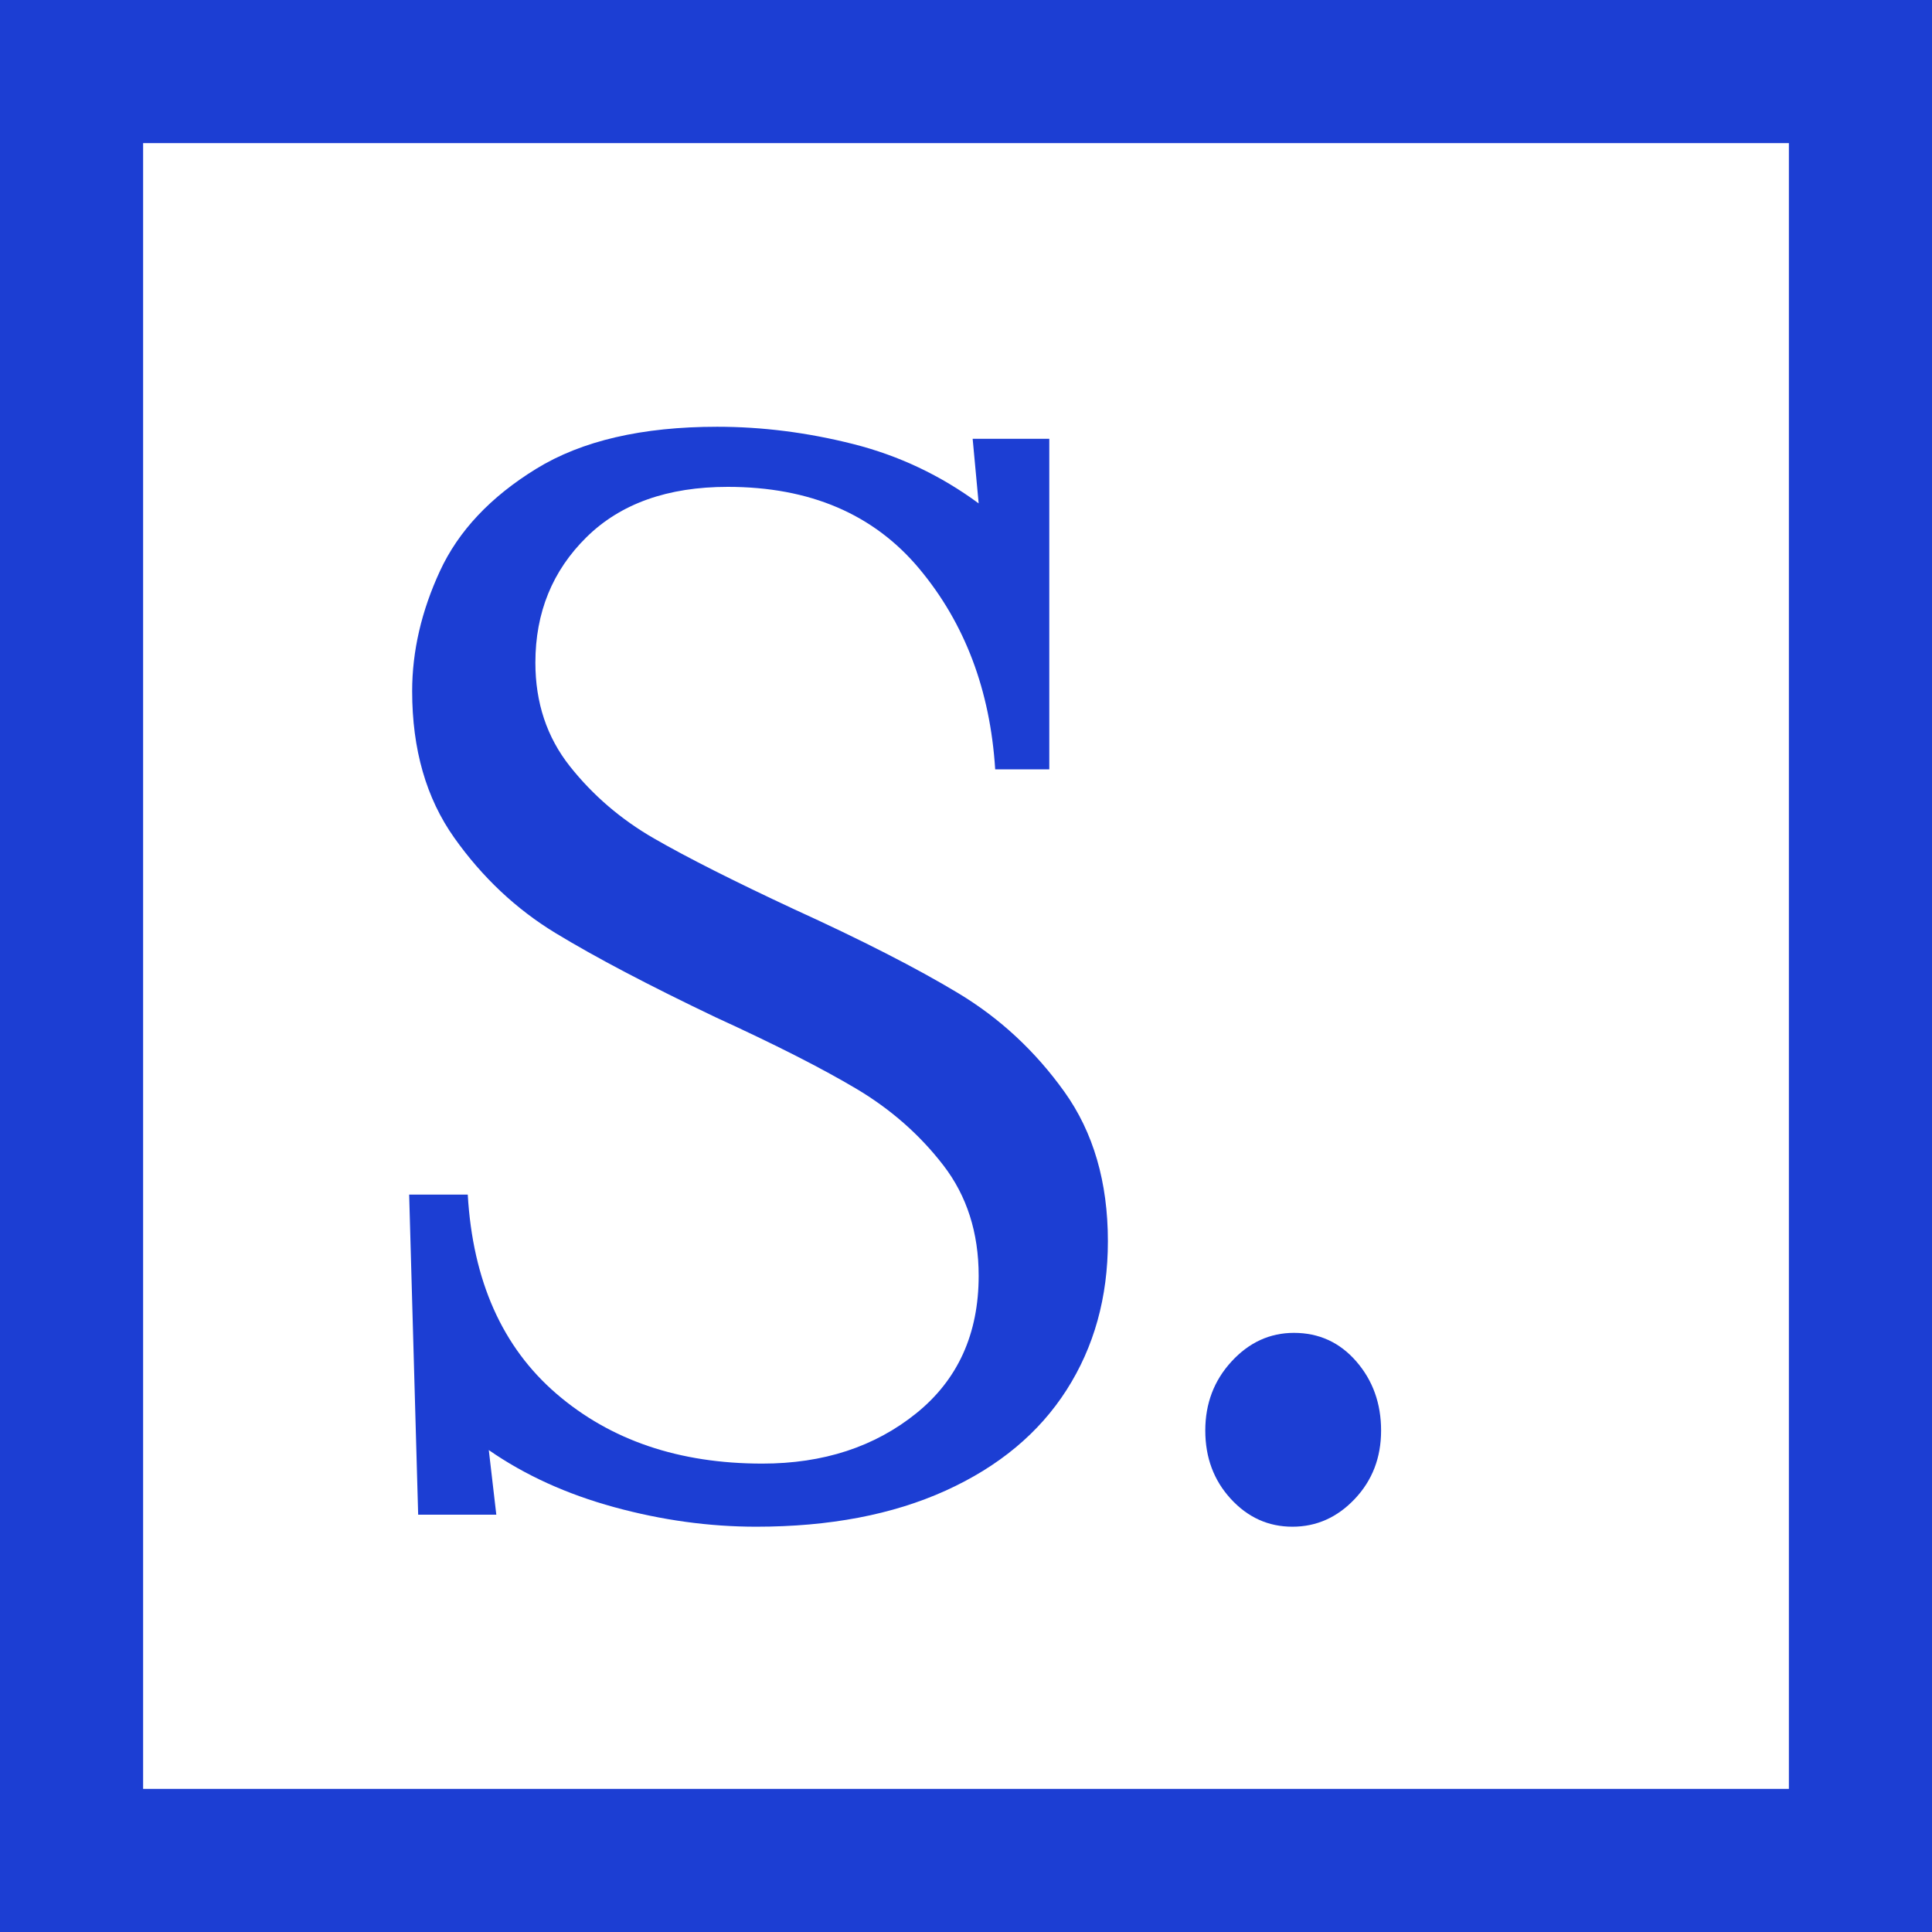
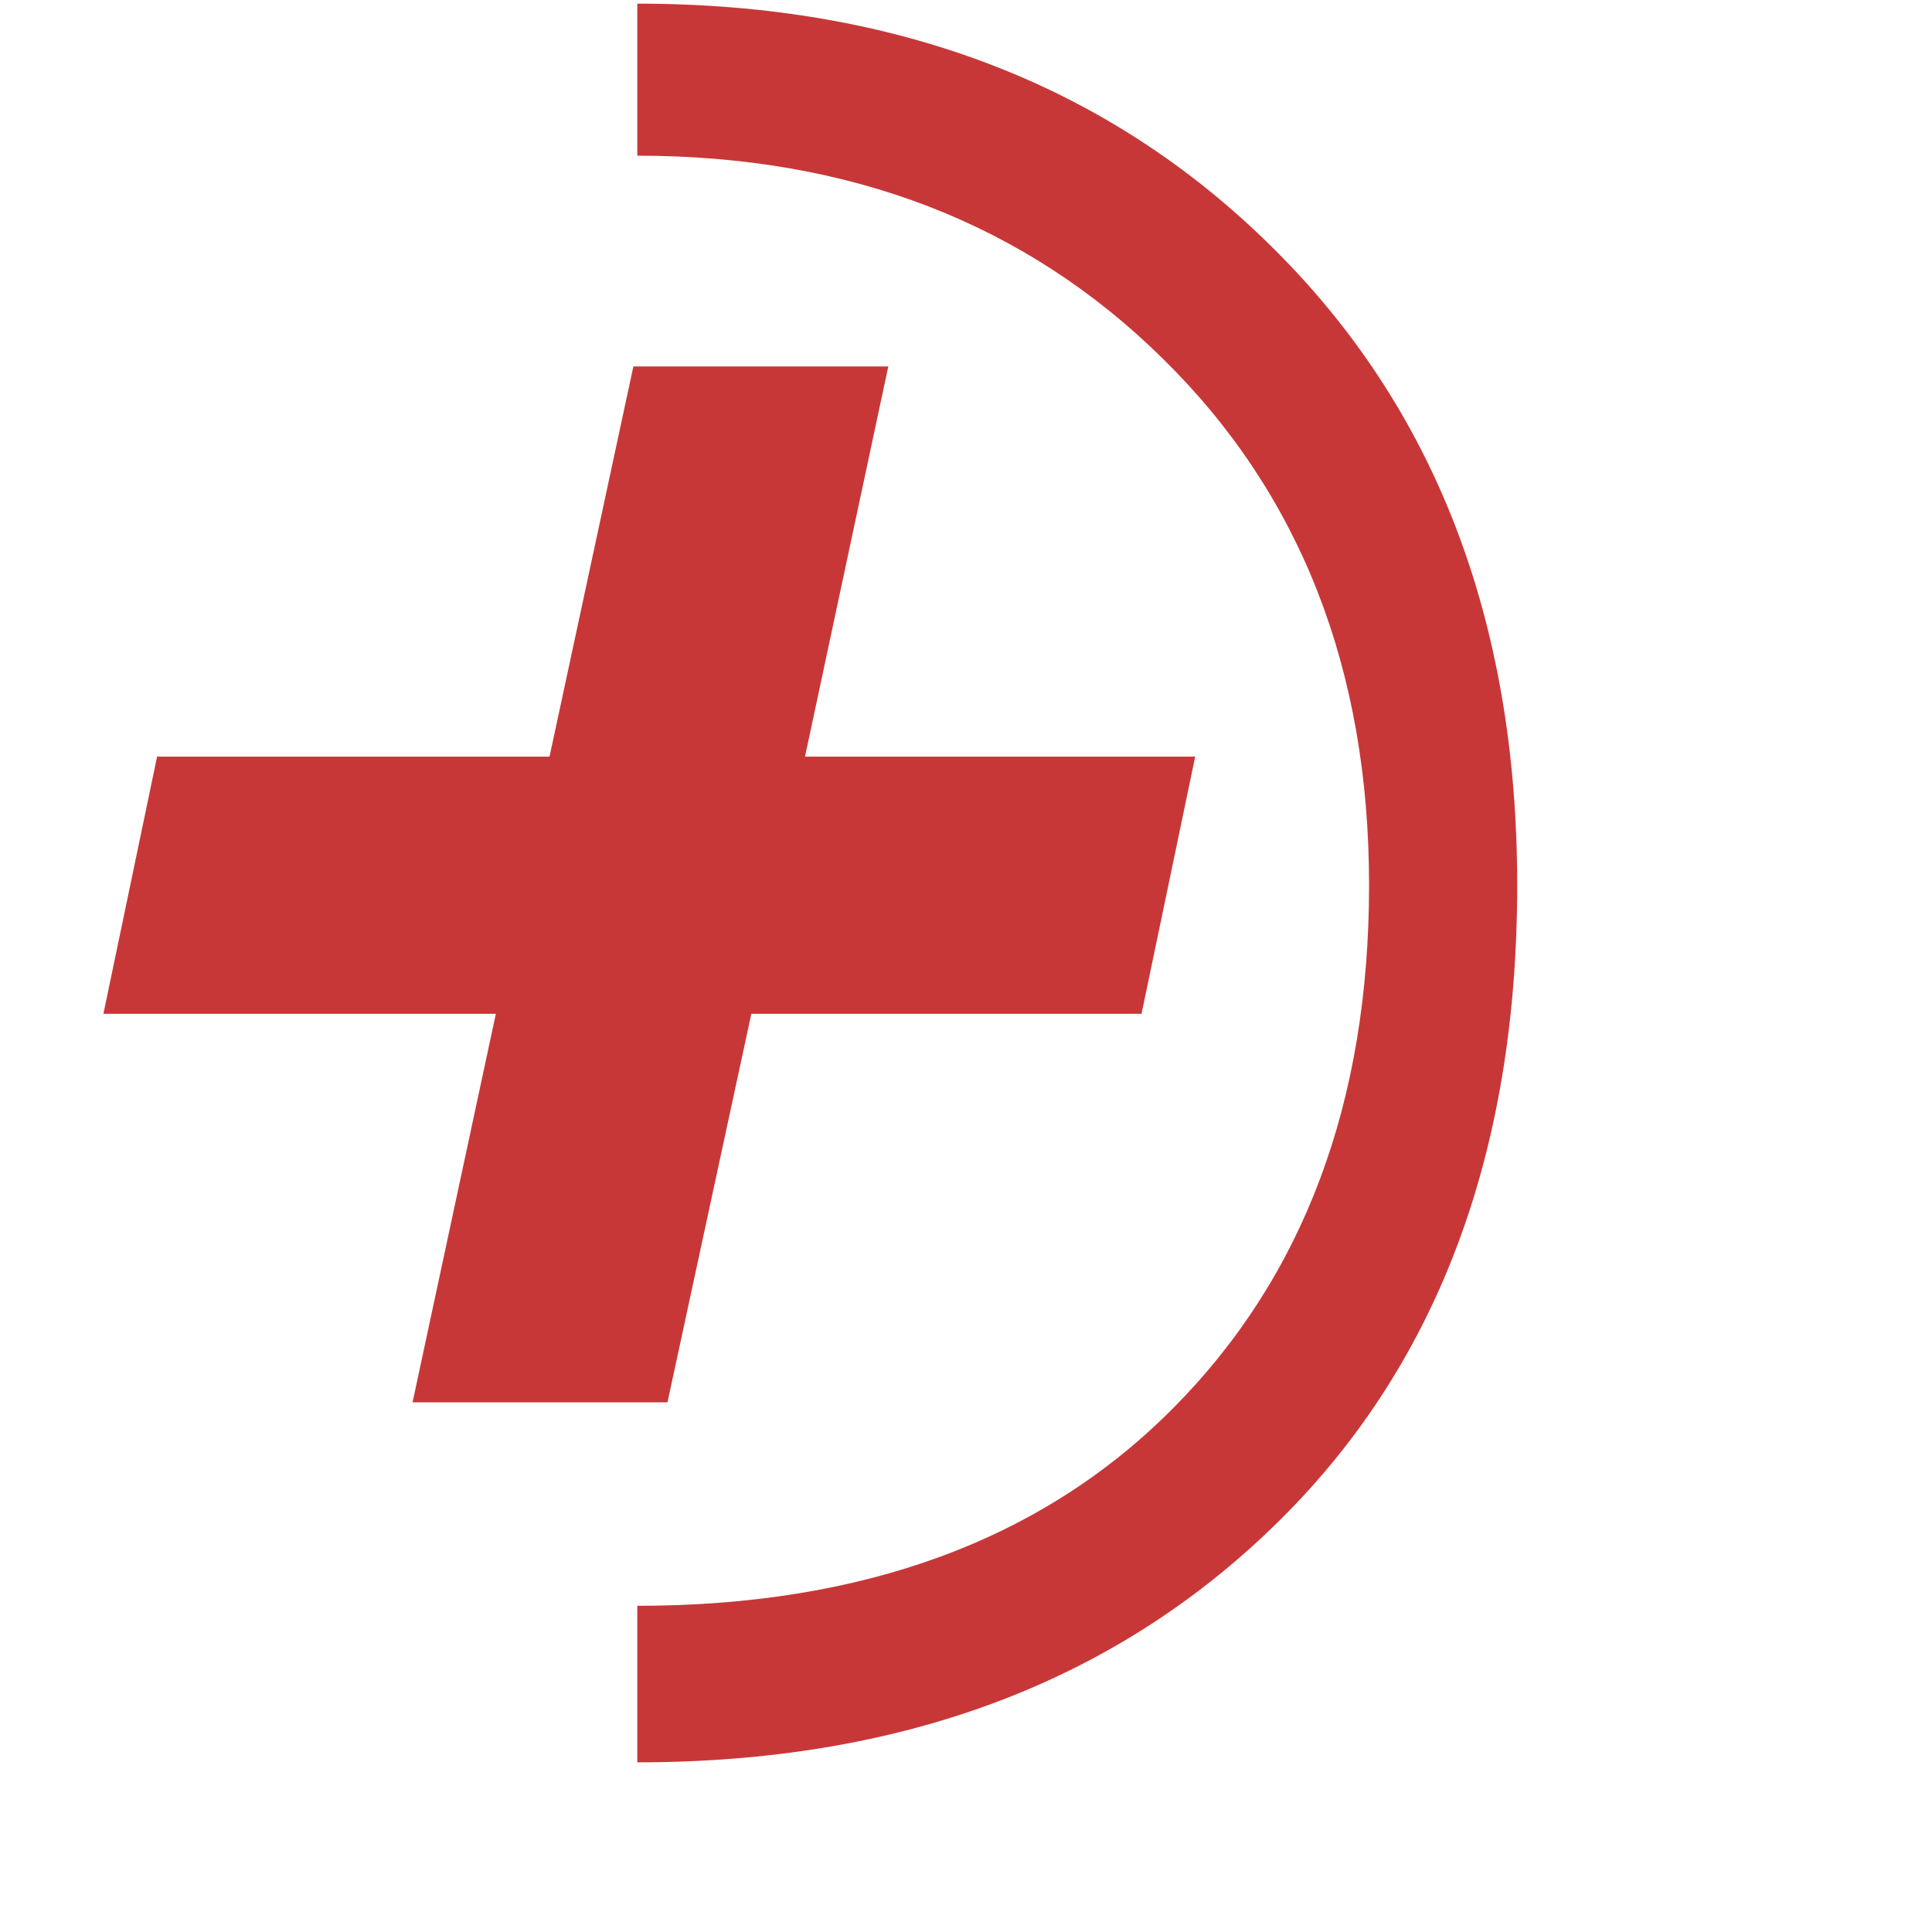
- <svg xmlns="http://www.w3.org/2000/svg" width="54px" height="54px" viewBox="0 0 54 54" version="1.1">
-   <defs />
-   <g id="Page-1" stroke="none" stroke-width="1" fill="none" fill-rule="evenodd">
-     <g id="logo-mobile">
-       <rect id="Rectangle-6" stroke="#1C3ED3" stroke-width="4" fill-rule="nonzero" x="2" y="2" width="50" height="50" />
-       <path d="M17.169,42.126 C15.839,41.762 14.67,41.23 13.662,40.53 L13.872,42.336 L11.688,42.336 L11.436,33.39 L13.074,33.39 C13.214,35.798 14.04,37.653 15.552,38.955 C17.064,40.257 18.982,40.908 21.306,40.908 C23.014,40.908 24.449,40.439 25.611,39.501 C26.773,38.563 27.354,37.282 27.354,35.658 C27.354,34.454 27.025,33.425 26.367,32.571 C25.709,31.717 24.897,31.003 23.931,30.429 C22.965,29.855 21.656,29.19 20.004,28.434 C18.128,27.538 16.637,26.754 15.531,26.082 C14.425,25.41 13.48,24.521 12.696,23.415 C11.912,22.309 11.52,20.944 11.52,19.32 C11.52,18.2 11.779,17.08 12.297,15.96 C12.815,14.84 13.711,13.888 14.985,13.104 C16.259,12.32 17.946,11.928 20.046,11.928 C21.306,11.928 22.573,12.089 23.847,12.411 C25.121,12.733 26.29,13.286 27.354,14.07 L27.186,12.264 L29.328,12.264 L29.328,21.504 L27.816,21.504 C27.676,19.292 26.969,17.423 25.695,15.897 C24.421,14.371 22.636,13.608 20.34,13.608 C18.66,13.608 17.344,14.077 16.392,15.015 C15.44,15.953 14.964,17.122 14.964,18.522 C14.964,19.642 15.286,20.608 15.93,21.42 C16.574,22.232 17.358,22.904 18.282,23.436 C19.206,23.968 20.508,24.626 22.188,25.41 C24.092,26.278 25.625,27.062 26.787,27.762 C27.949,28.462 28.936,29.379 29.748,30.513 C30.56,31.647 30.966,33.04 30.966,34.692 C30.966,36.26 30.581,37.646 29.811,38.85 C29.041,40.054 27.914,40.992 26.43,41.664 C24.946,42.336 23.182,42.672 21.138,42.672 C19.822,42.672 18.499,42.49 17.169,42.126 Z" id="S" fill="#1C3ED3" />
-       <path d="M34.402,41.895 C33.926,41.377 33.688,40.74 33.688,39.984 C33.688,39.228 33.933,38.584 34.423,38.052 C34.913,37.52 35.494,37.254 36.166,37.254 C36.866,37.254 37.447,37.52 37.909,38.052 C38.371,38.584 38.602,39.228 38.602,39.984 C38.602,40.74 38.357,41.377 37.867,41.895 C37.377,42.413 36.796,42.672 36.124,42.672 C35.452,42.672 34.878,42.413 34.402,41.895 Z" id="." fill="#1C3ED3" />
-     </g>
-   </g>
+ <svg xmlns="http://www.w3.org/2000/svg" width="54px" height="54px" viewBox="0 0 54 54" version="1.1" id="svg13">
+   <defs id="defs6" />
+   <text xml:space="preserve" style="font-style:normal;font-weight:normal;font-size:59.945px;line-height:1.25;font-family:sans-serif;letter-spacing:0px;word-spacing:0px;fill:#c83737;fill-opacity:1;stroke:none;stroke-width:1.499;" x="0.014" y="47.461" id="text3724">
+     <tspan id="tspan3722" x="0.014" y="47.461" style="font-style:italic;font-weight:normal;stroke-width:1.499;fill:#c83737;">⨮</tspan>
+   </text>
</svg>
